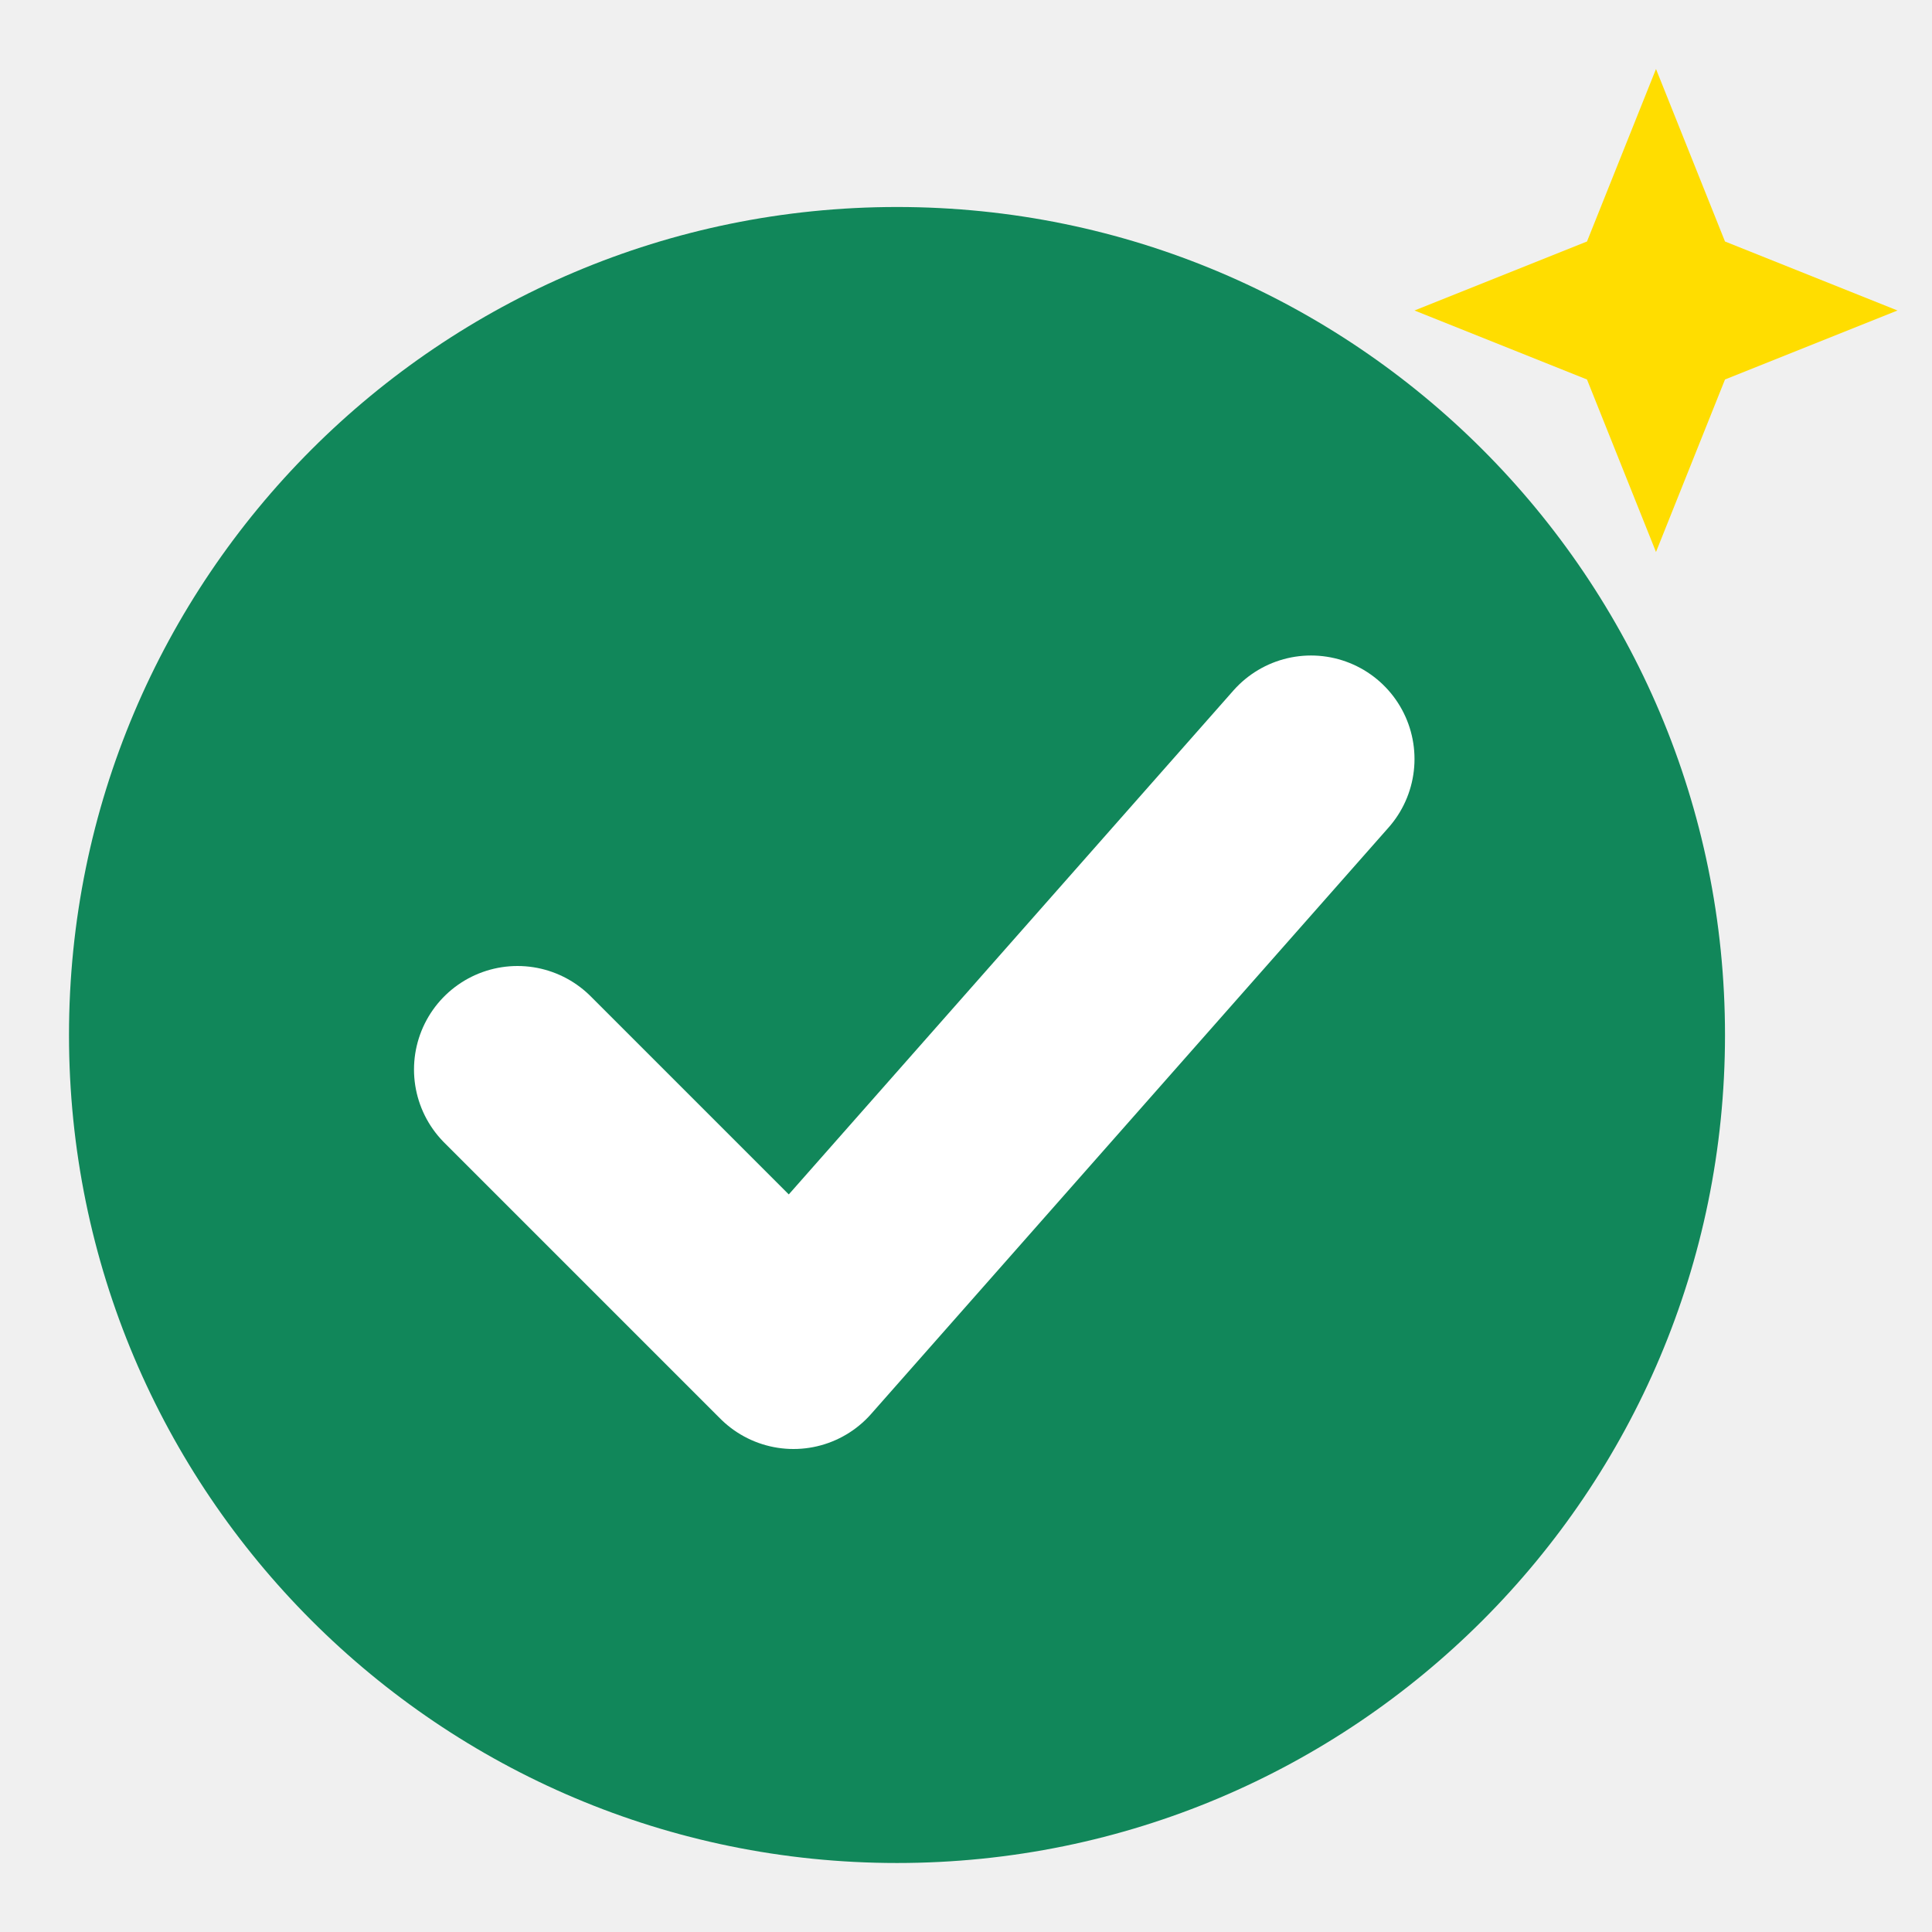
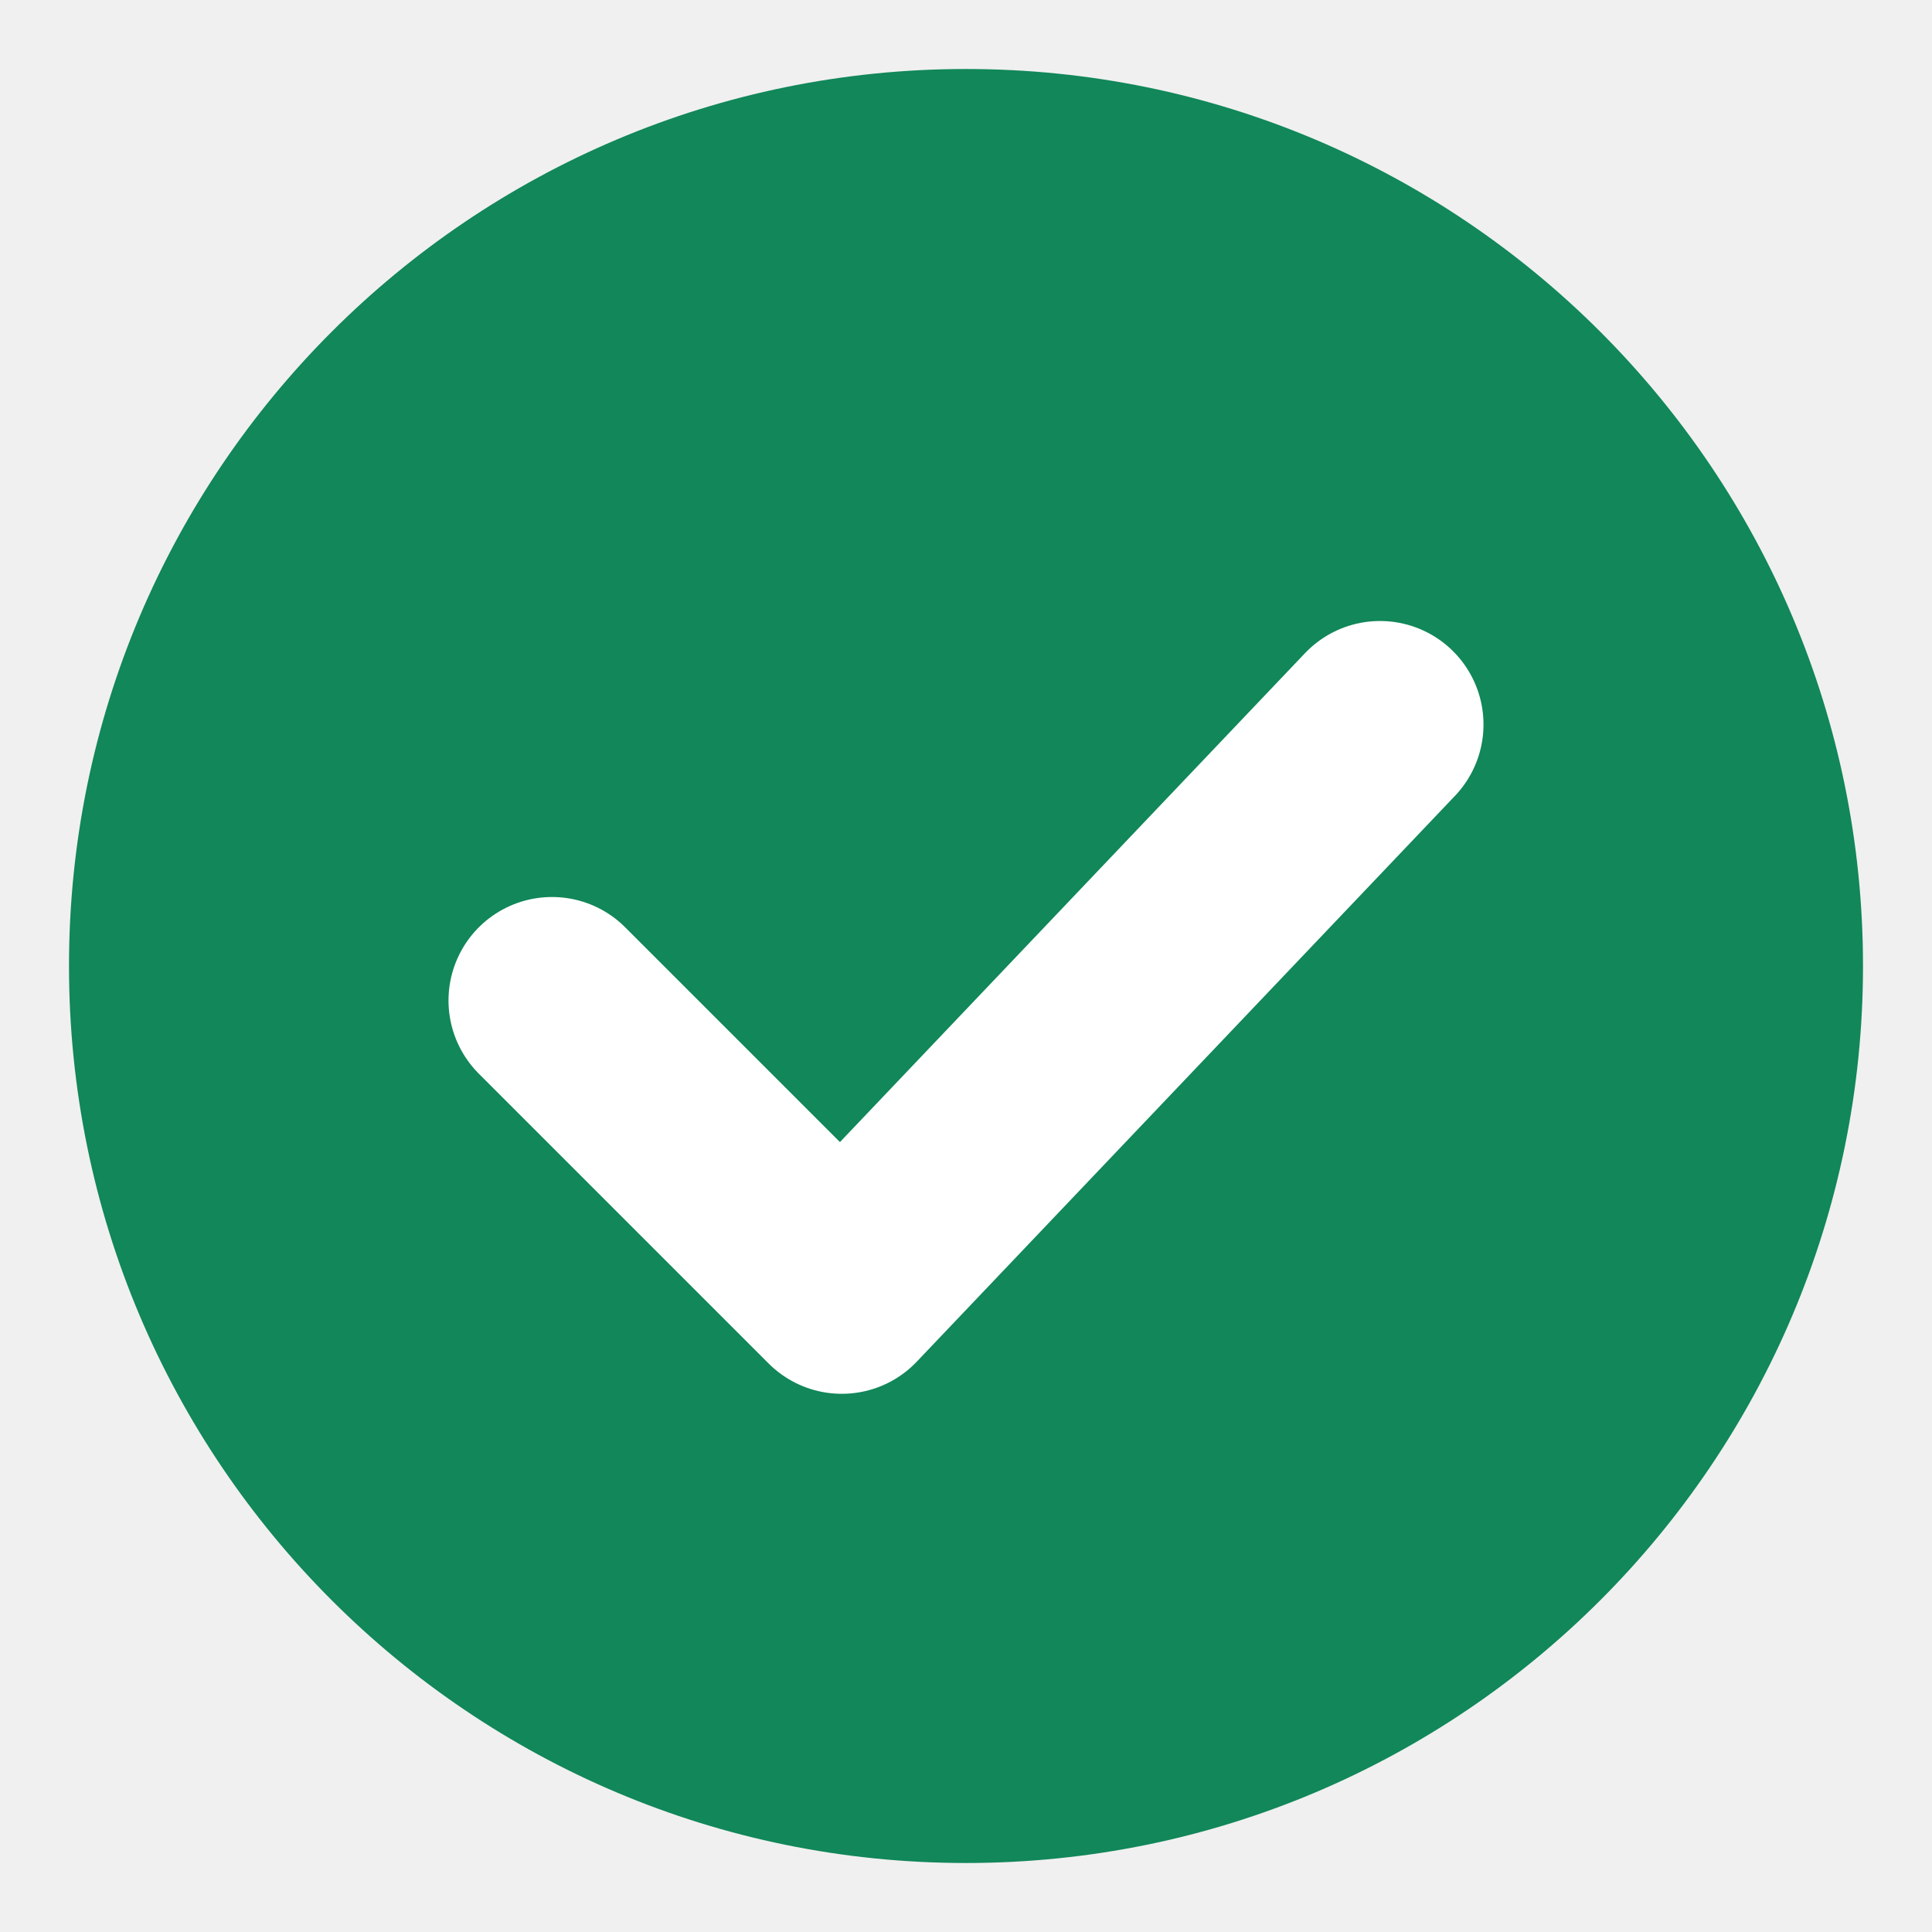
<svg xmlns="http://www.w3.org/2000/svg" width="28" height="28" viewBox="0 0 28 28" fill="none">
-   <circle cx="13" cy="15" r="12" fill="#11875A" />
-   <path d="M7.5 15.5L11.5 19.5L19 11" stroke="#FFFFFF" stroke-width="3" stroke-linecap="round" stroke-linejoin="round" />
-   <path d="M24 1L25 3.5L27.5 4.5L25 5.5L24 8L23 5.5L20.5 4.5L23 3.5L24 1Z" fill="#FFDD00" />
+   <circle cx="14" cy="14" r="13" fill="#11875A" />
+   <path d="M8 14.5L12.2 18.7L20 10.5" stroke="#FFFFFF" stroke-width="3" stroke-linecap="round" stroke-linejoin="round" />
</svg>
